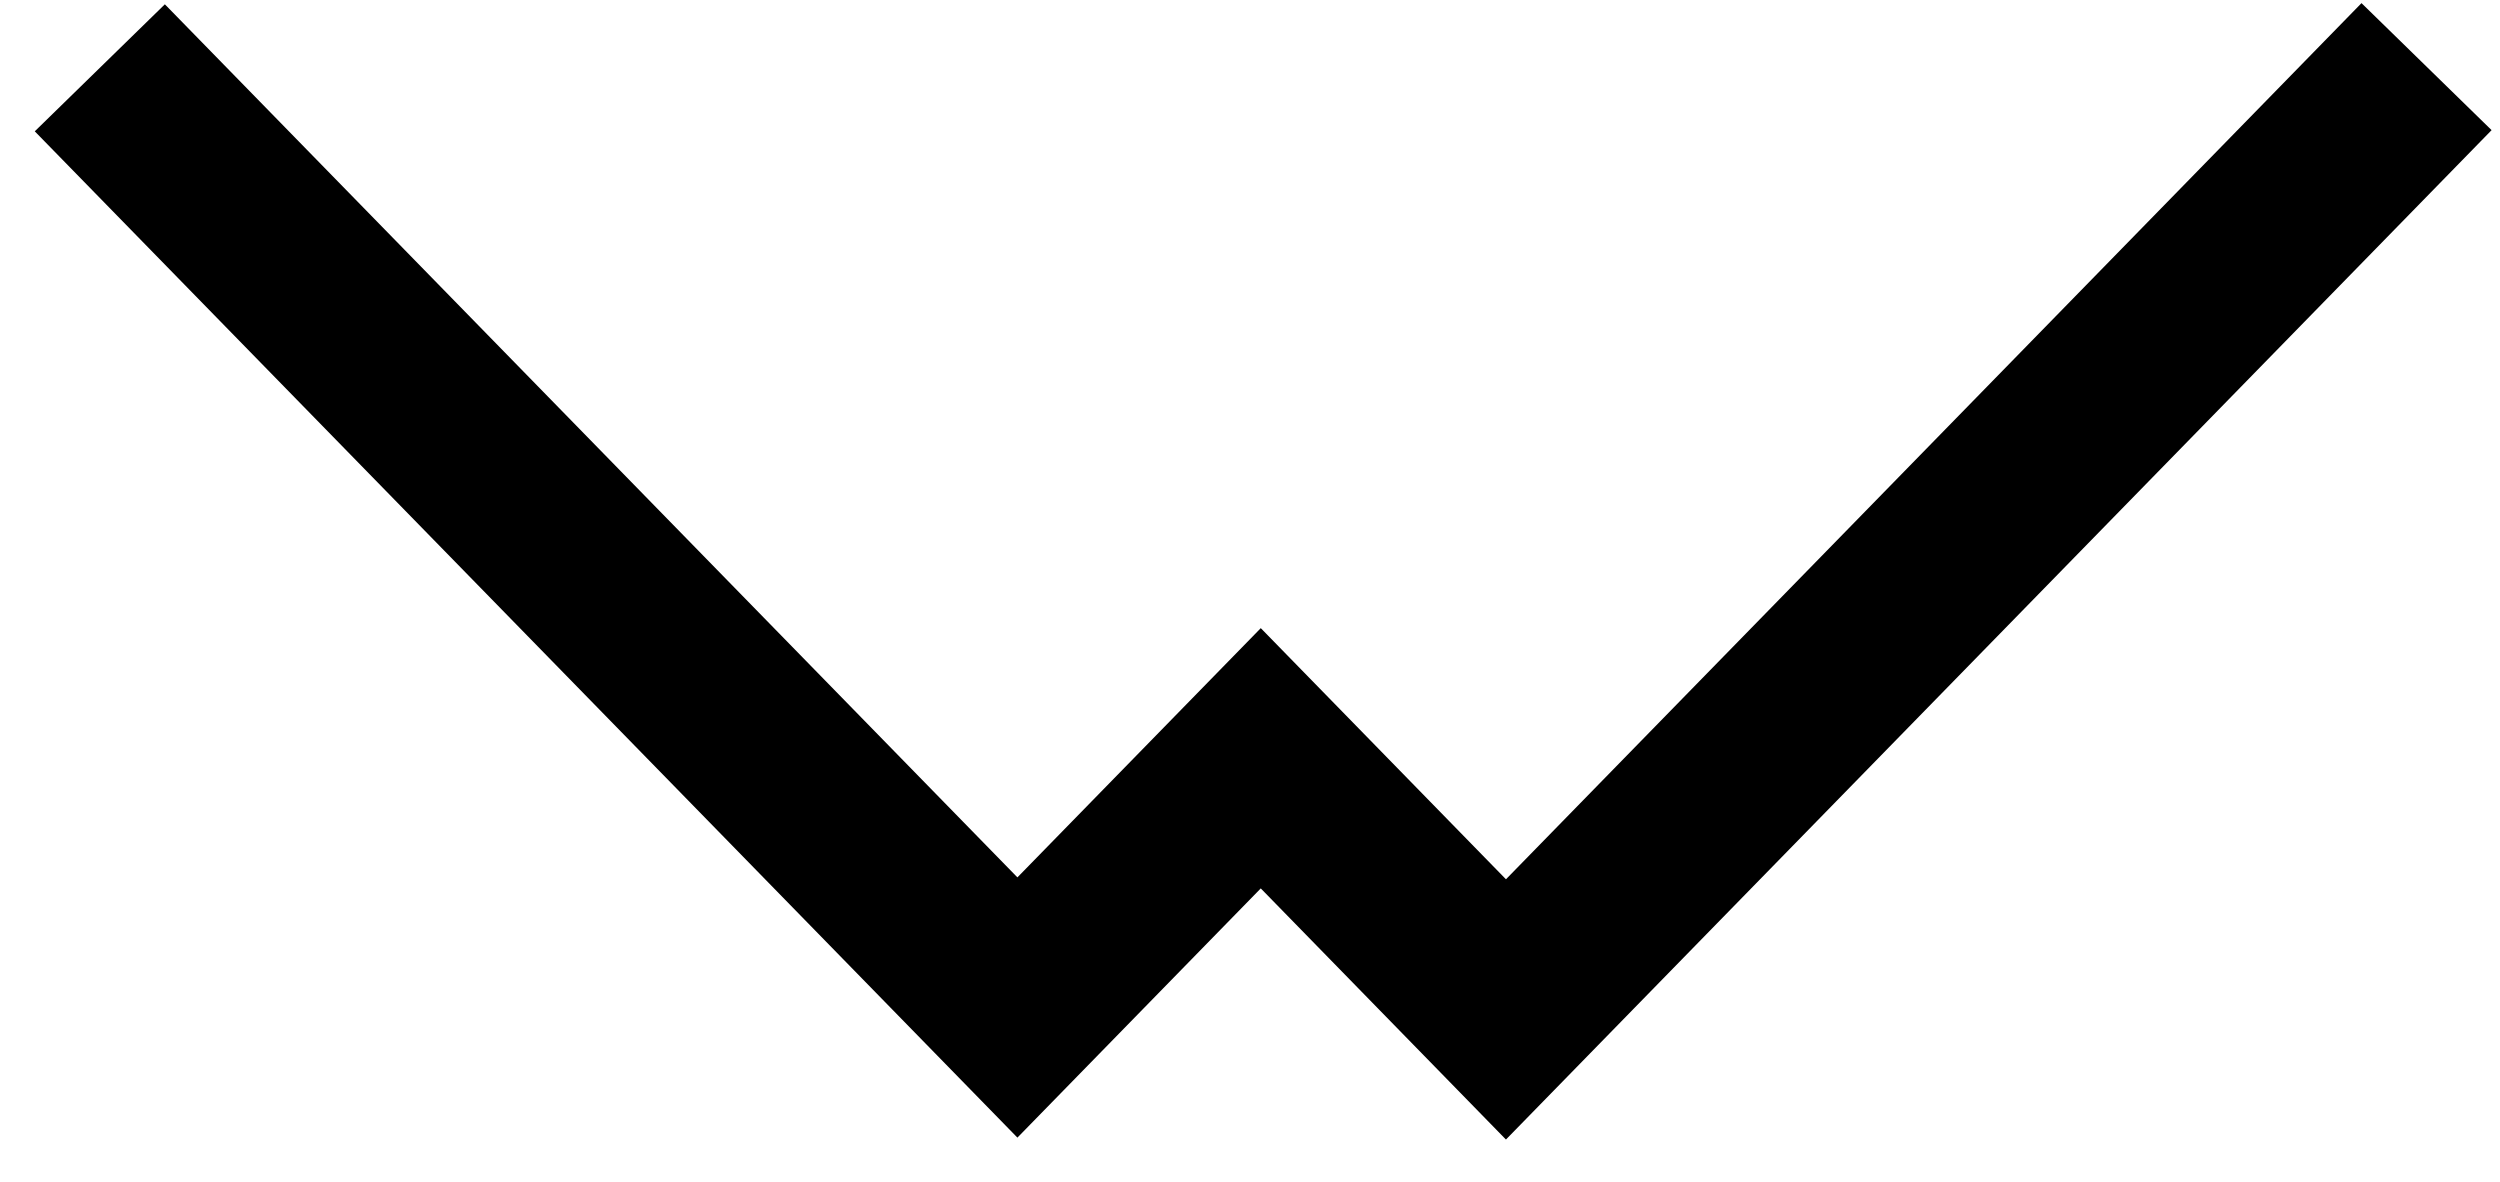
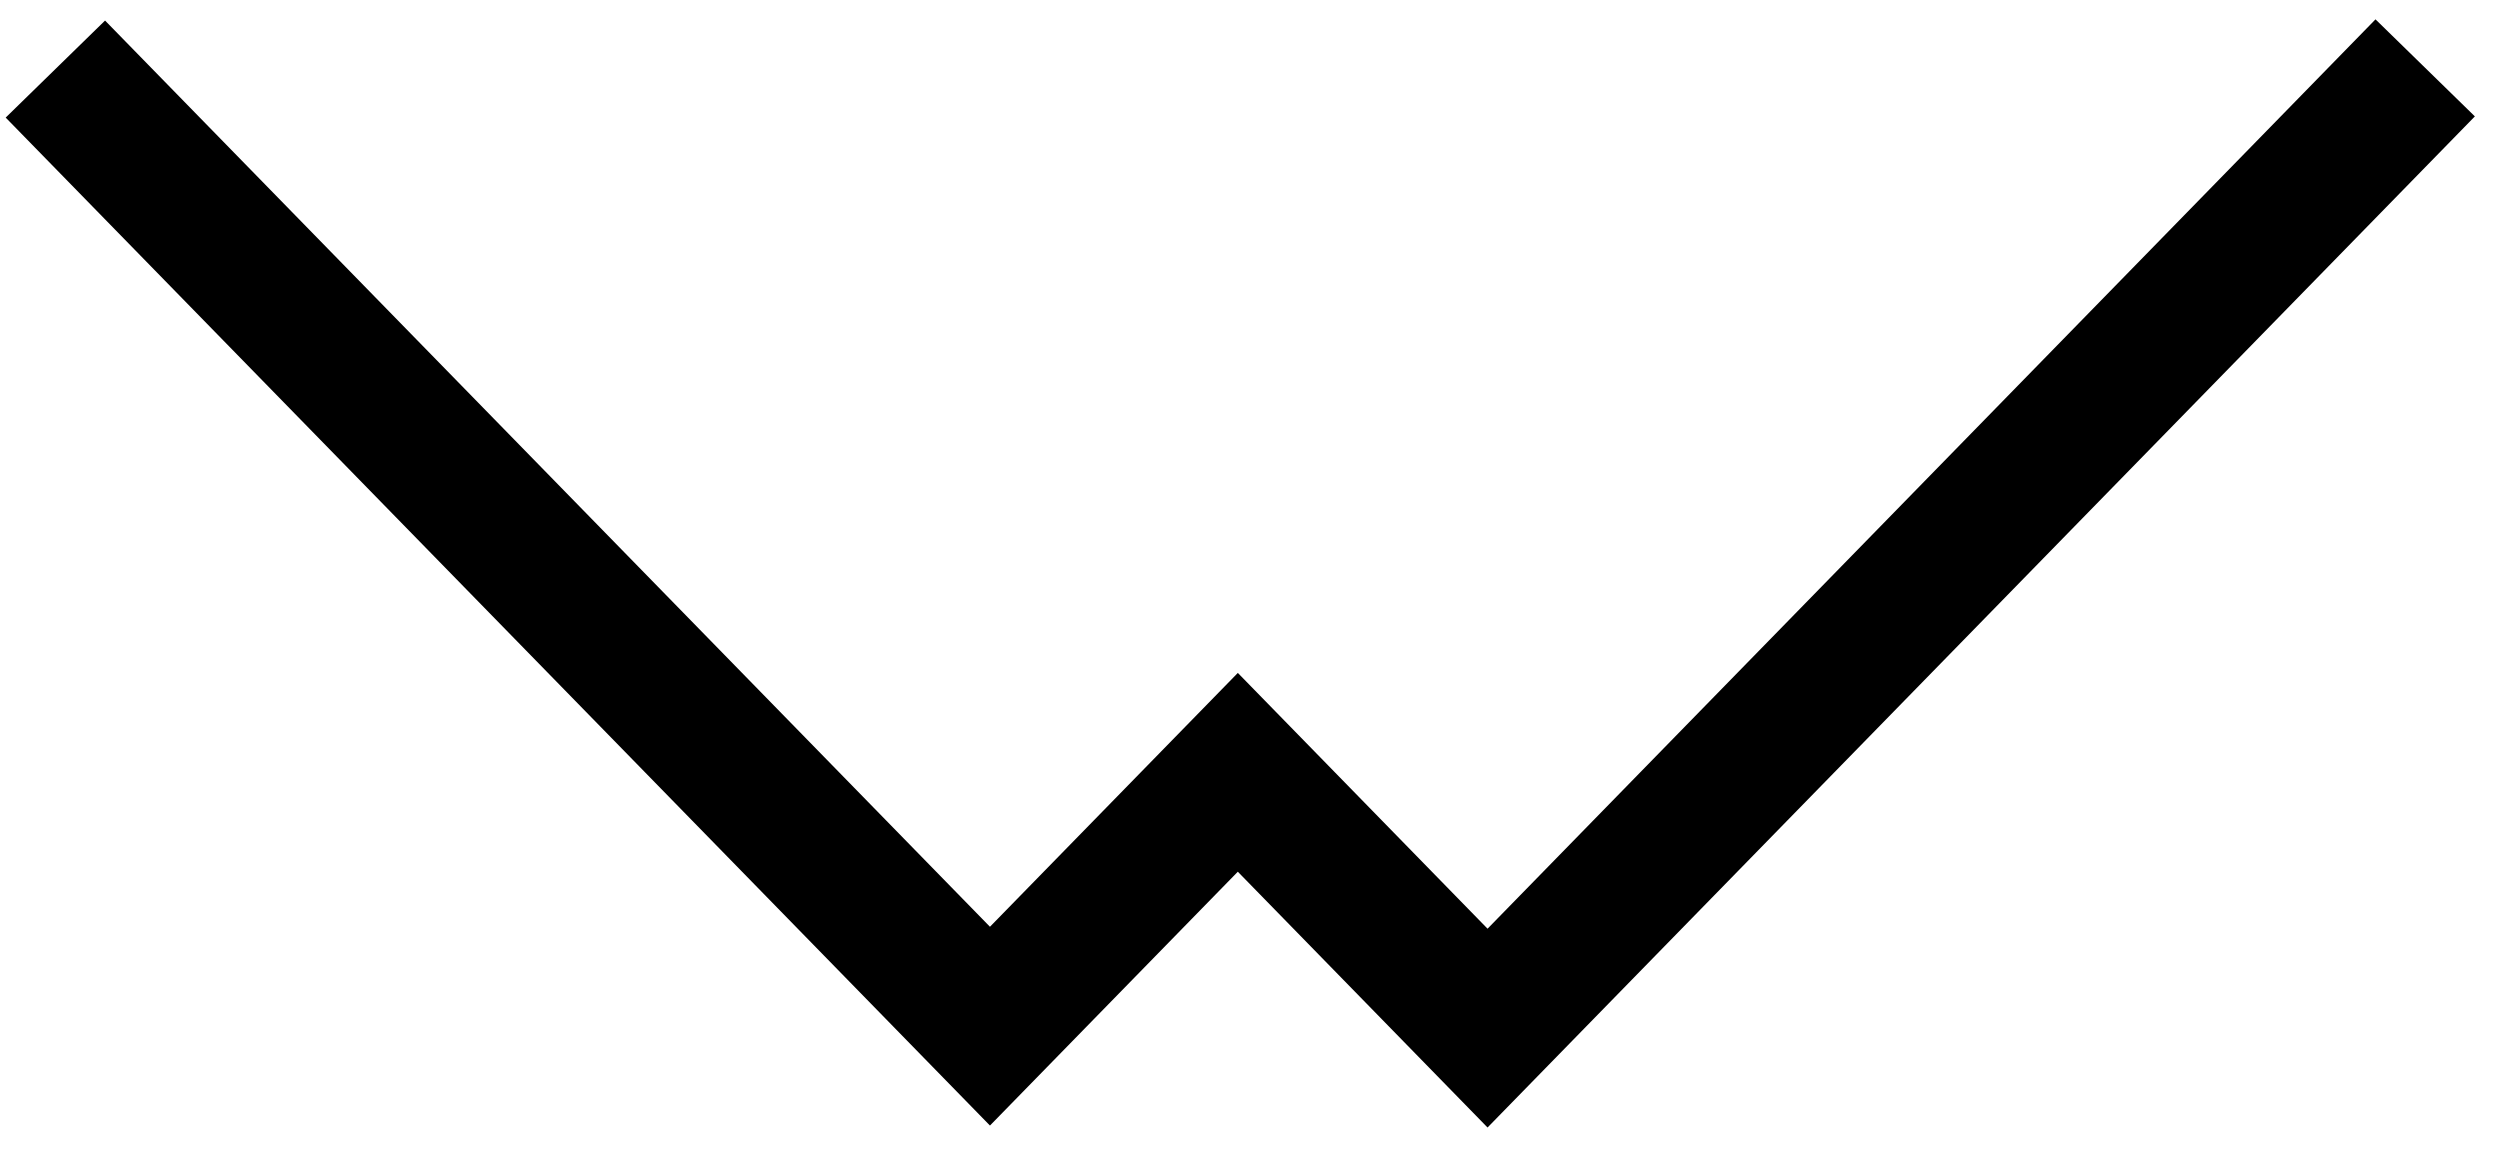
- <svg xmlns="http://www.w3.org/2000/svg" width="55px" height="26px" viewBox="0 0 55 26" version="1.1">
+ <svg xmlns="http://www.w3.org/2000/svg" width="54px" height="25px" viewBox="0 0 54 25" version="1.1">
  <defs />
  <g id="Page-1" stroke="none" stroke-width="1" fill="none" fill-rule="evenodd">
-     <g id="wind" transform="translate(2, 1)" stroke-width="4" stroke="#000000">
-       <g id="Page-1">
-         <g id="Group">
-           <path d="M0.196,0.492 L20.383,21.165 L25.737,15.682 L31.131,21.207 L51.384,0.466" id="path-1" />
-         </g>
-       </g>
-     </g>
+     <path d="M1.196,1.492 L21.383,22.165 L26.737,16.682 L32.131,22.207 L52.384,1.466" id="path-1" stroke="#000000" stroke-width="3" />
  </g>
</svg>
